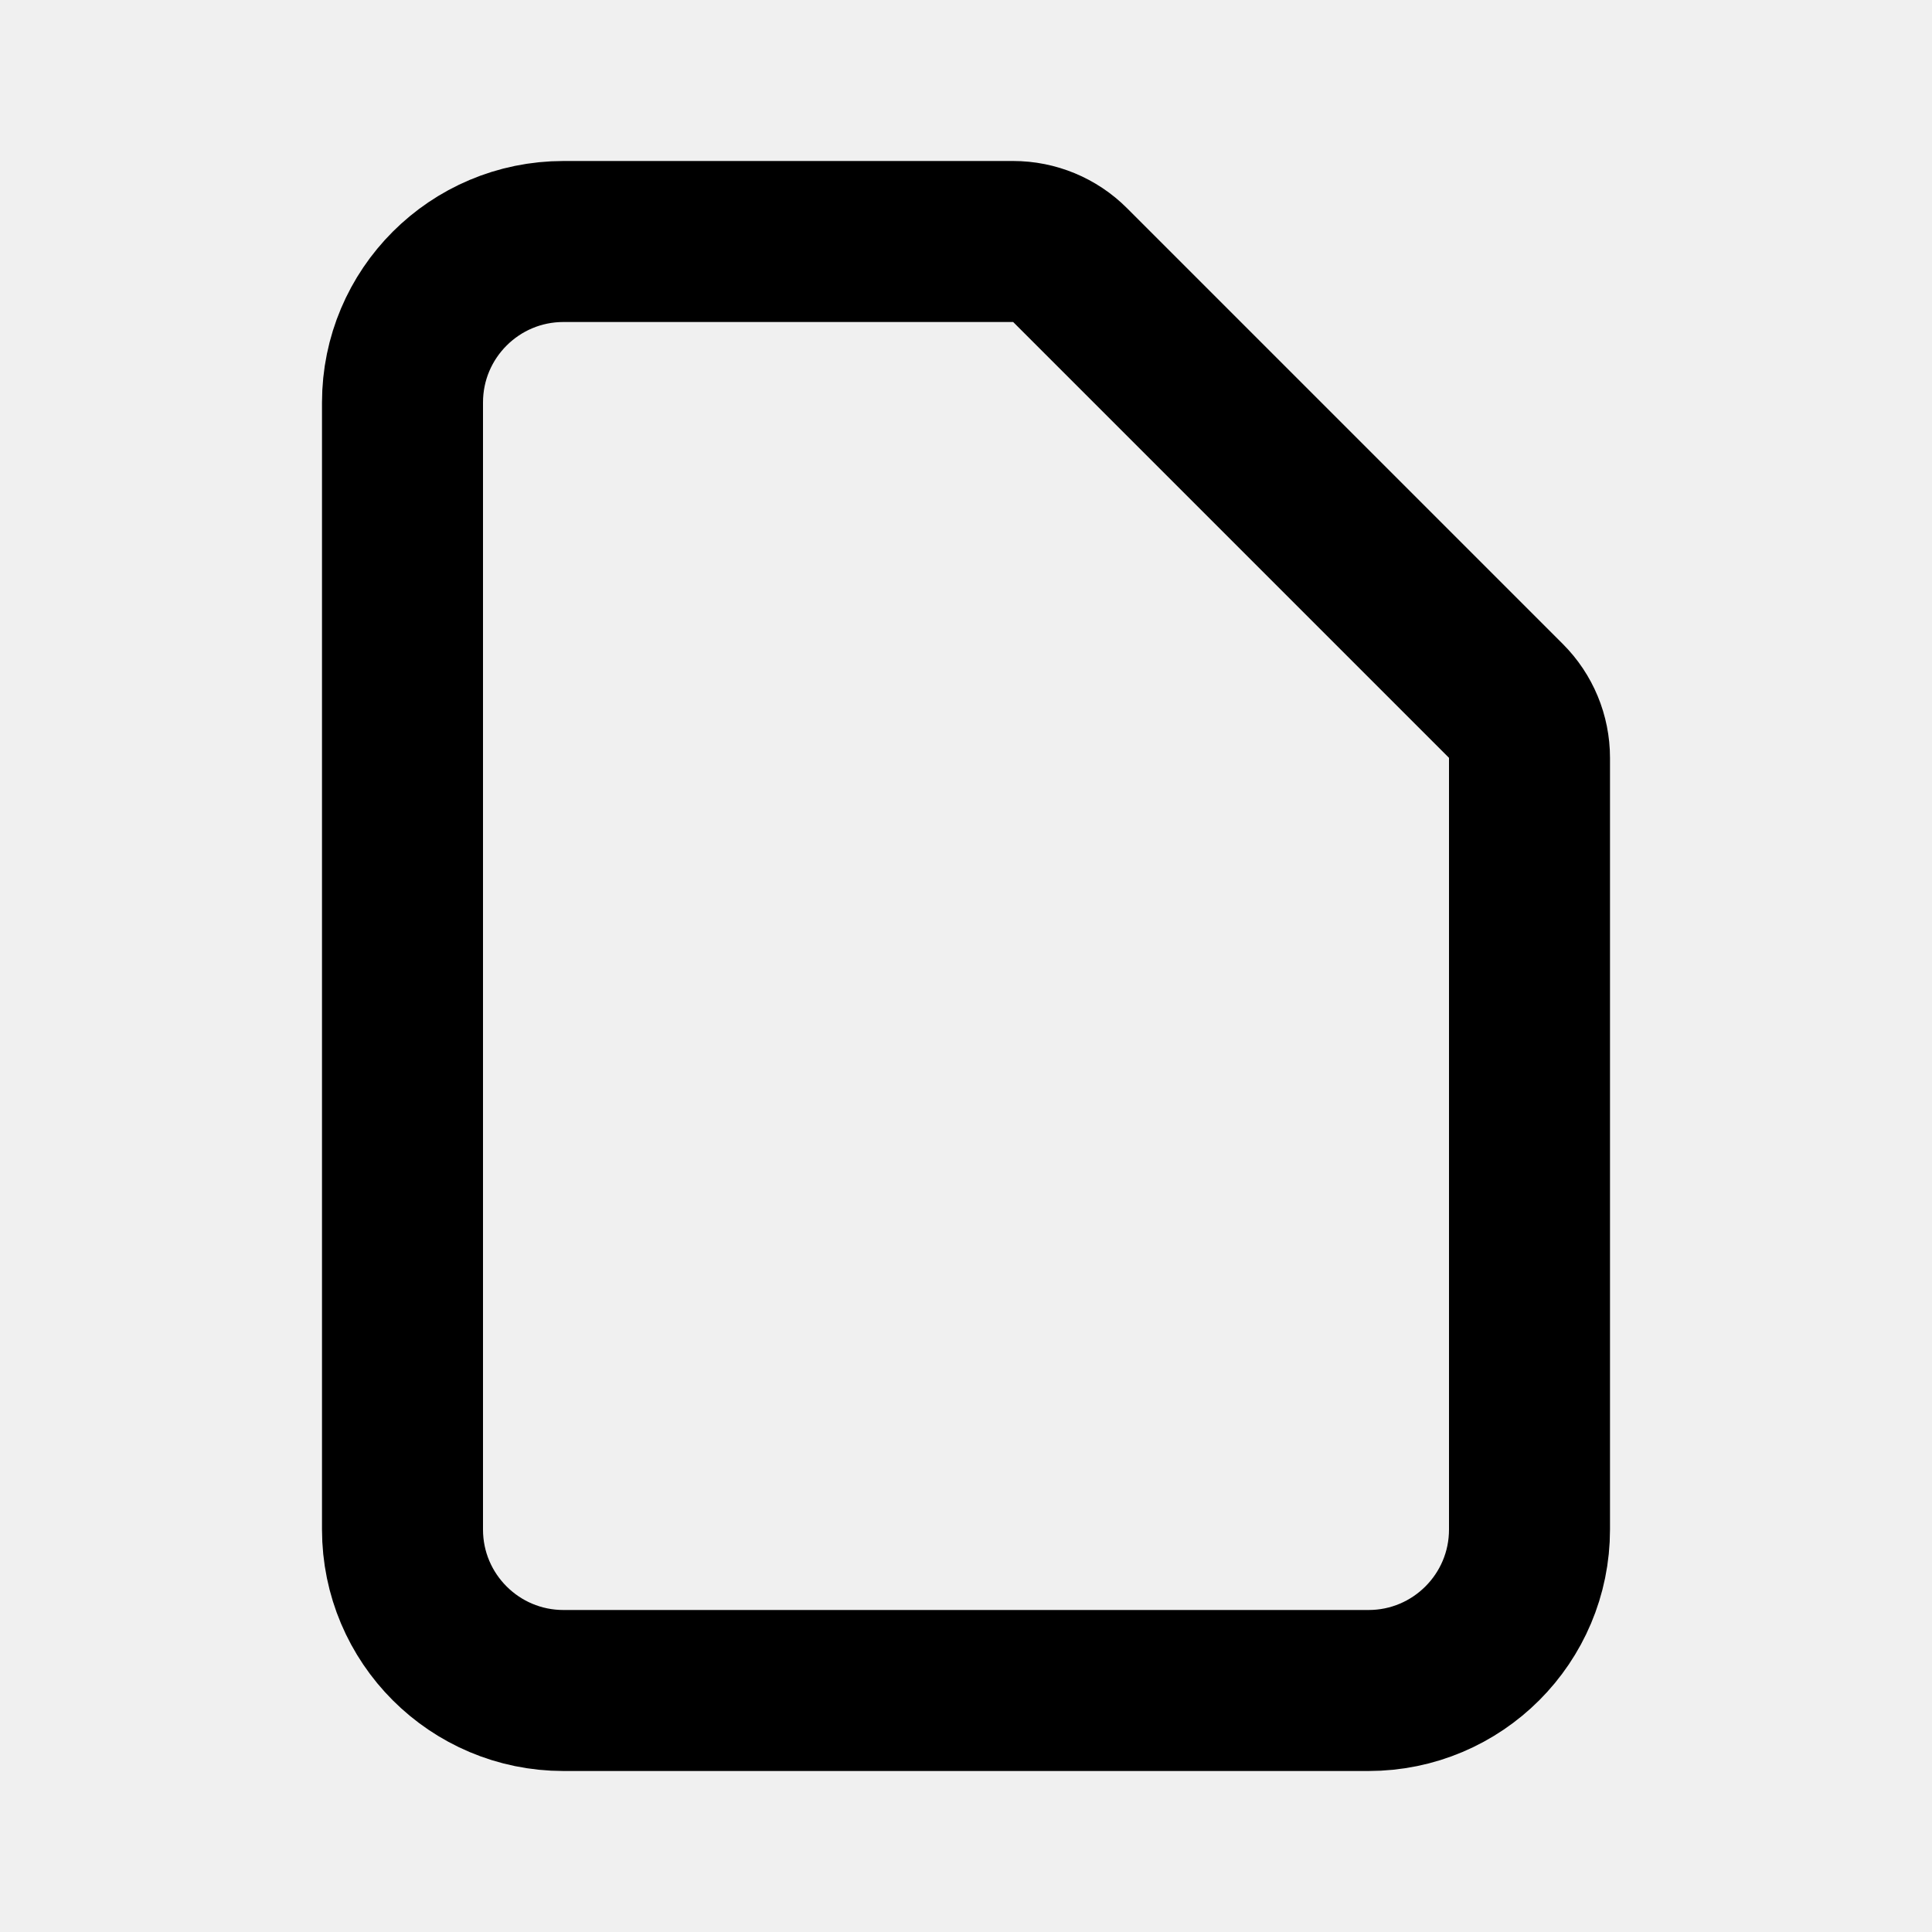
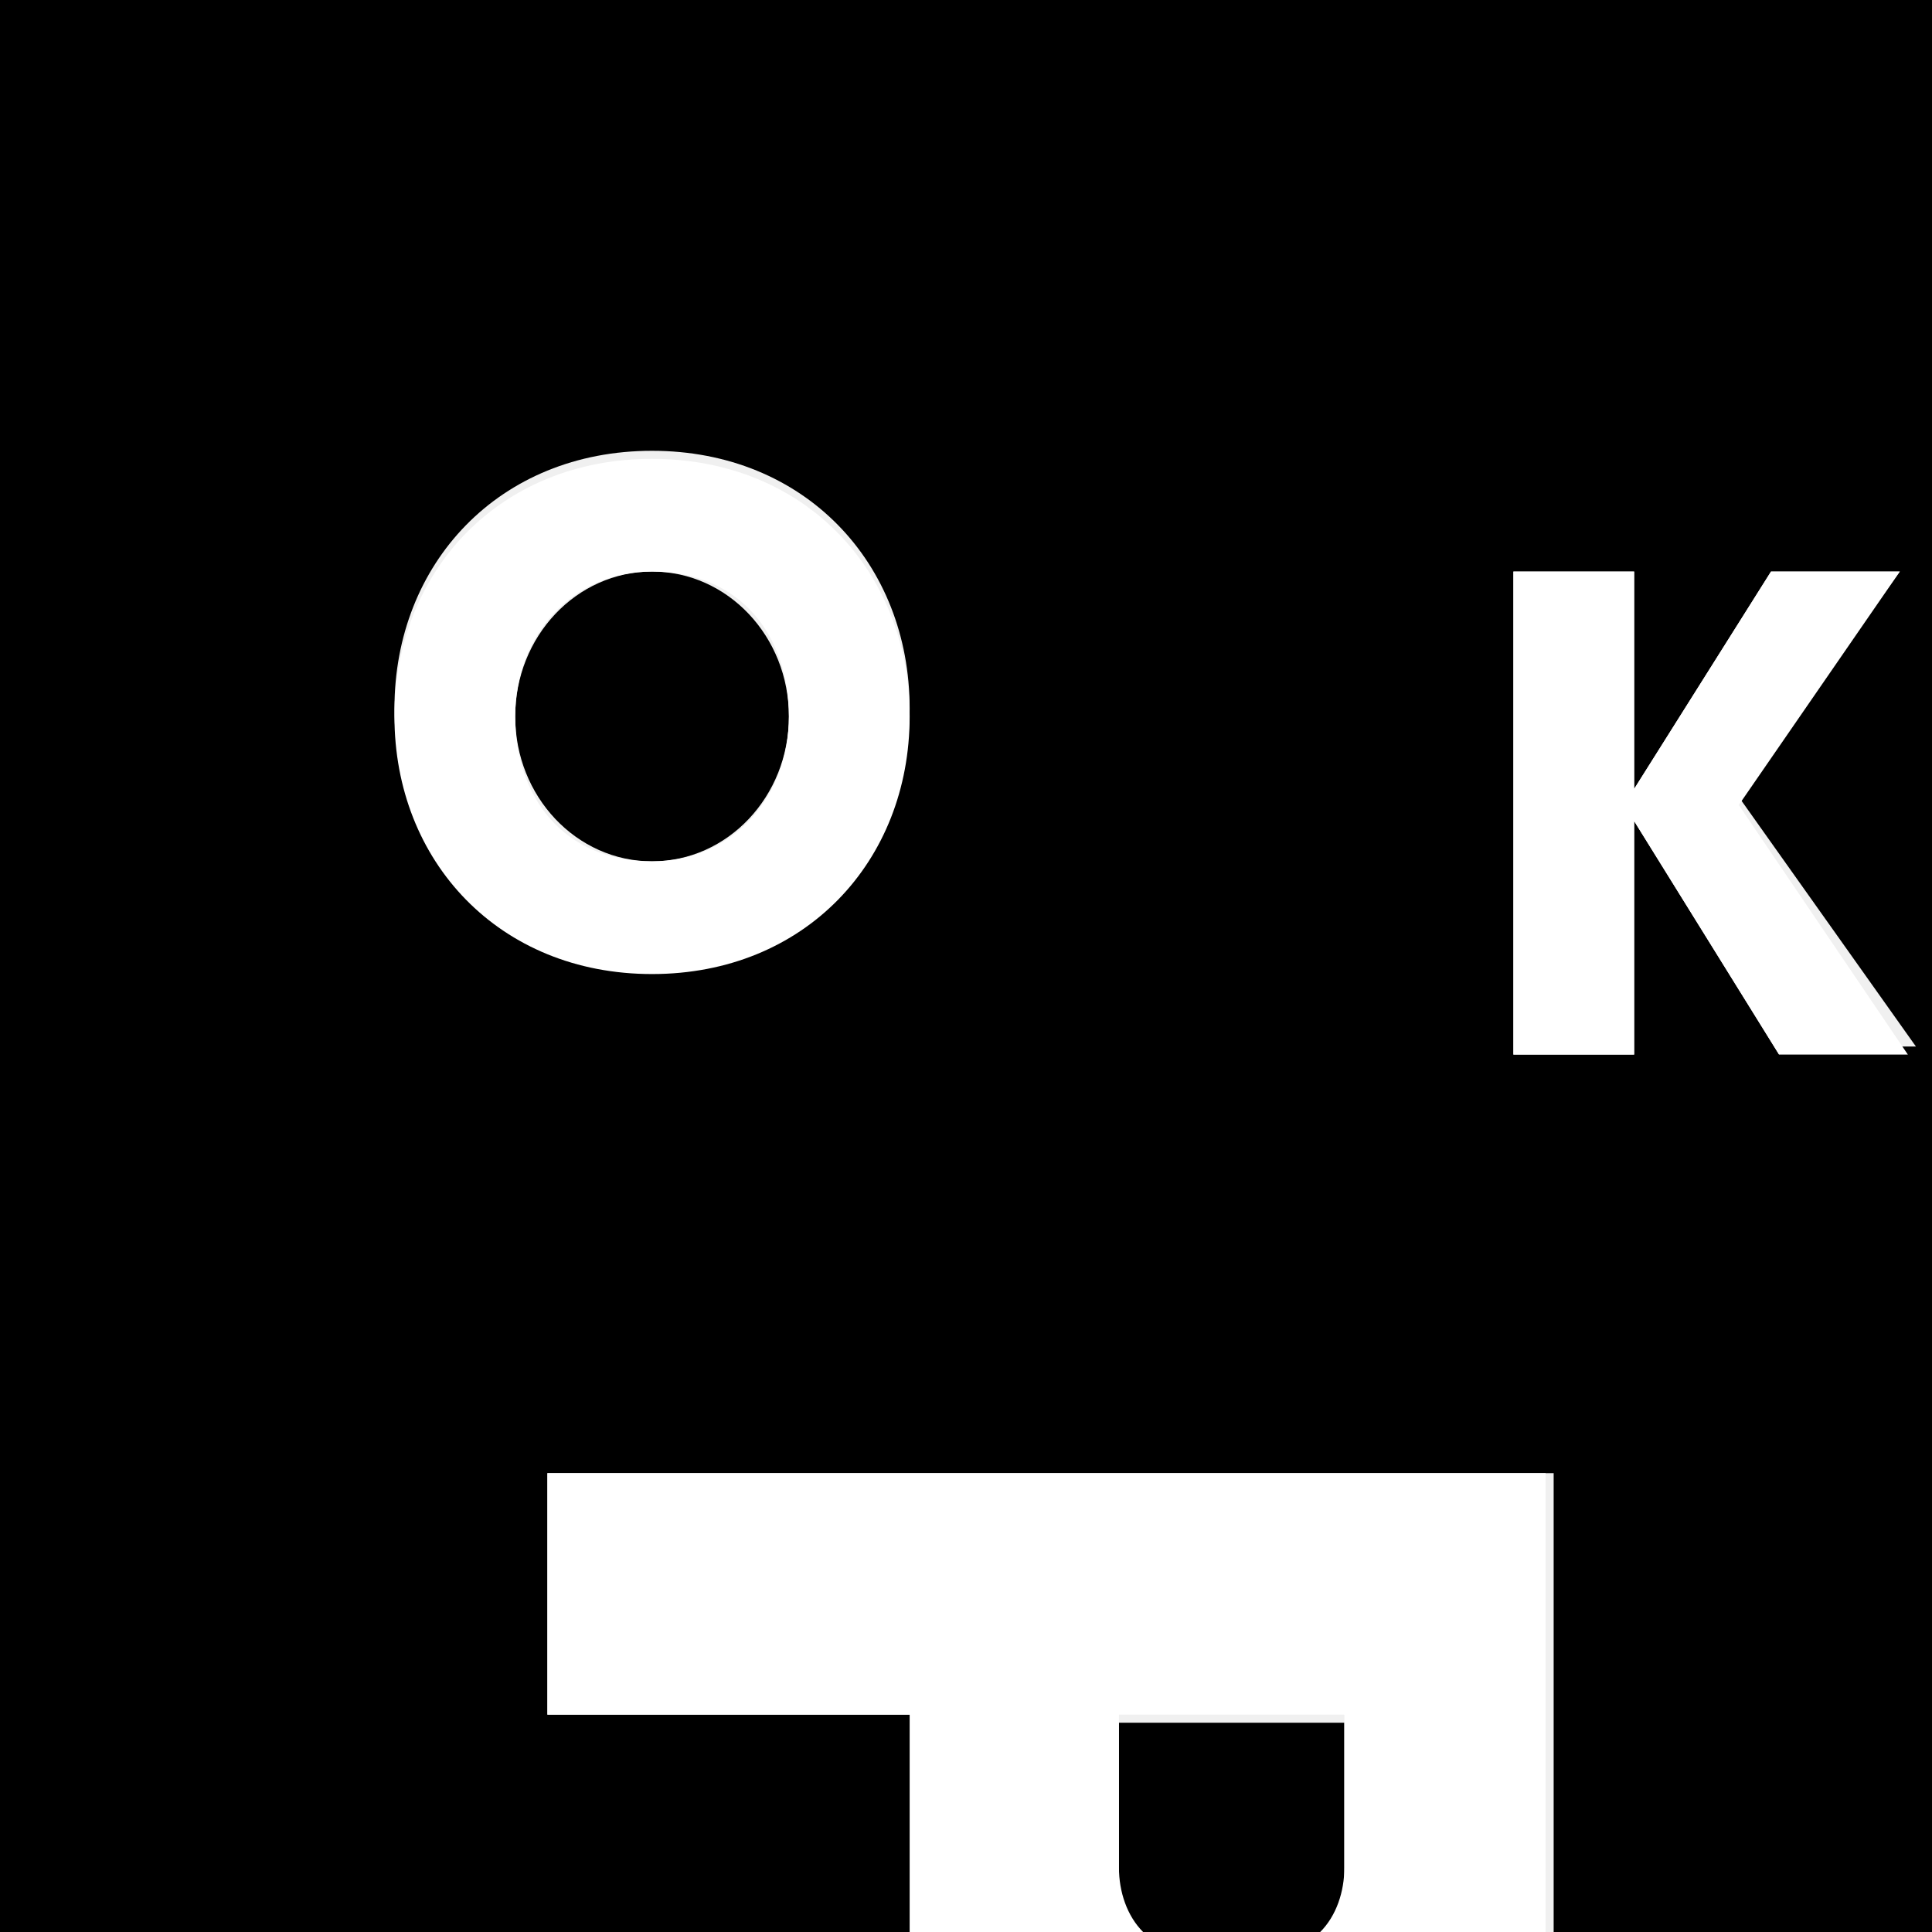
- <svg xmlns="http://www.w3.org/2000/svg" fill="none" viewBox="0 0 24 24" stroke="currentColor">
-   <path stroke-linecap="round" stroke-linejoin="round" stroke-width="2" d="M7 21h10a2 2 0 002-2V9.414a1 1 0 00-.293-.707l-5.414-5.414A1 1 0 0012.586 3H7a2 2 0 00-2 2v14a2 2 0 002 2z" />
+ <svg xmlns="http://www.w3.org/2000/svg" version="1.1" id="Layer_1" x="0px" y="0px" viewBox="0 0 24 24" style="enable-background:new 0 0 24 24;" xml:space="preserve">
+   <style type="text/css">
+ 	.st0{fill:#FFFFFF;}
+ </style>
+   <path d="M16.7,23.3v-1.9h-2.8v1.9c0,0.3,0.1,0.6,0.3,0.8h2.2C16.6,23.8,16.7,23.6,16.7,23.3z" />
+   <ellipse cx="8.1" cy="8.9" rx="1.7" ry="1.8" />
+   <path d="M24,0H0v24h11.4c0-0.2,0-0.3,0-0.5v-2.2H6.8v-3h12.5v5.2c0,0.2,0,0.3,0,0.5H24V0z M8.1,12c-1.9,0-3.2-1.4-3.2-3.2  c0-1.8,1.3-3.2,3.2-3.2c1.9,0,3.2,1.4,3.2,3.2C11.3,10.6,10,12,8.1,12z M22.1,13.1l-1.8-2.9h0v2.9h-1.5v-6h1.5v2.7h0L22,7.1h1.6  l-2,2.8l2.2,3.1H22.1z" />
+   <path class="st0" d="M8.1,5.7c-1.9,0-3.2,1.4-3.2,3.2c0,1.8,1.3,3.2,3.2,3.2c1.9,0,3.2-1.4,3.2-3.2C11.3,7.1,10,5.7,8.1,5.7z   M8.1,10.7c-1.1,0-1.7-0.8-1.7-1.8c0-1,0.7-1.8,1.7-1.8c1.1,0,1.7,0.8,1.7,1.8C9.8,9.9,9.1,10.7,8.1,10.7z" />
+   <polygon class="st0" points="23.6,7.1 22,7.1 20.3,9.8 20.3,9.8 20.3,7.1 18.8,7.1 18.8,13.1 20.3,13.1 20.3,10.2 20.3,10.2   22.1,13.1 23.7,13.1 21.6,10 " />
+   <path class="st0" d="M19.3,18.3H6.8v3h4.5v2.2c0,0.2,0,0.3,0,0.5h2.9c-0.2-0.2-0.3-0.5-0.3-0.8v-1.9h2.8v1.9c0,0.3-0.1,0.6-0.3,0.8  h2.8c0-0.2,0-0.3,0-0.5V18.3z" />
</svg>
